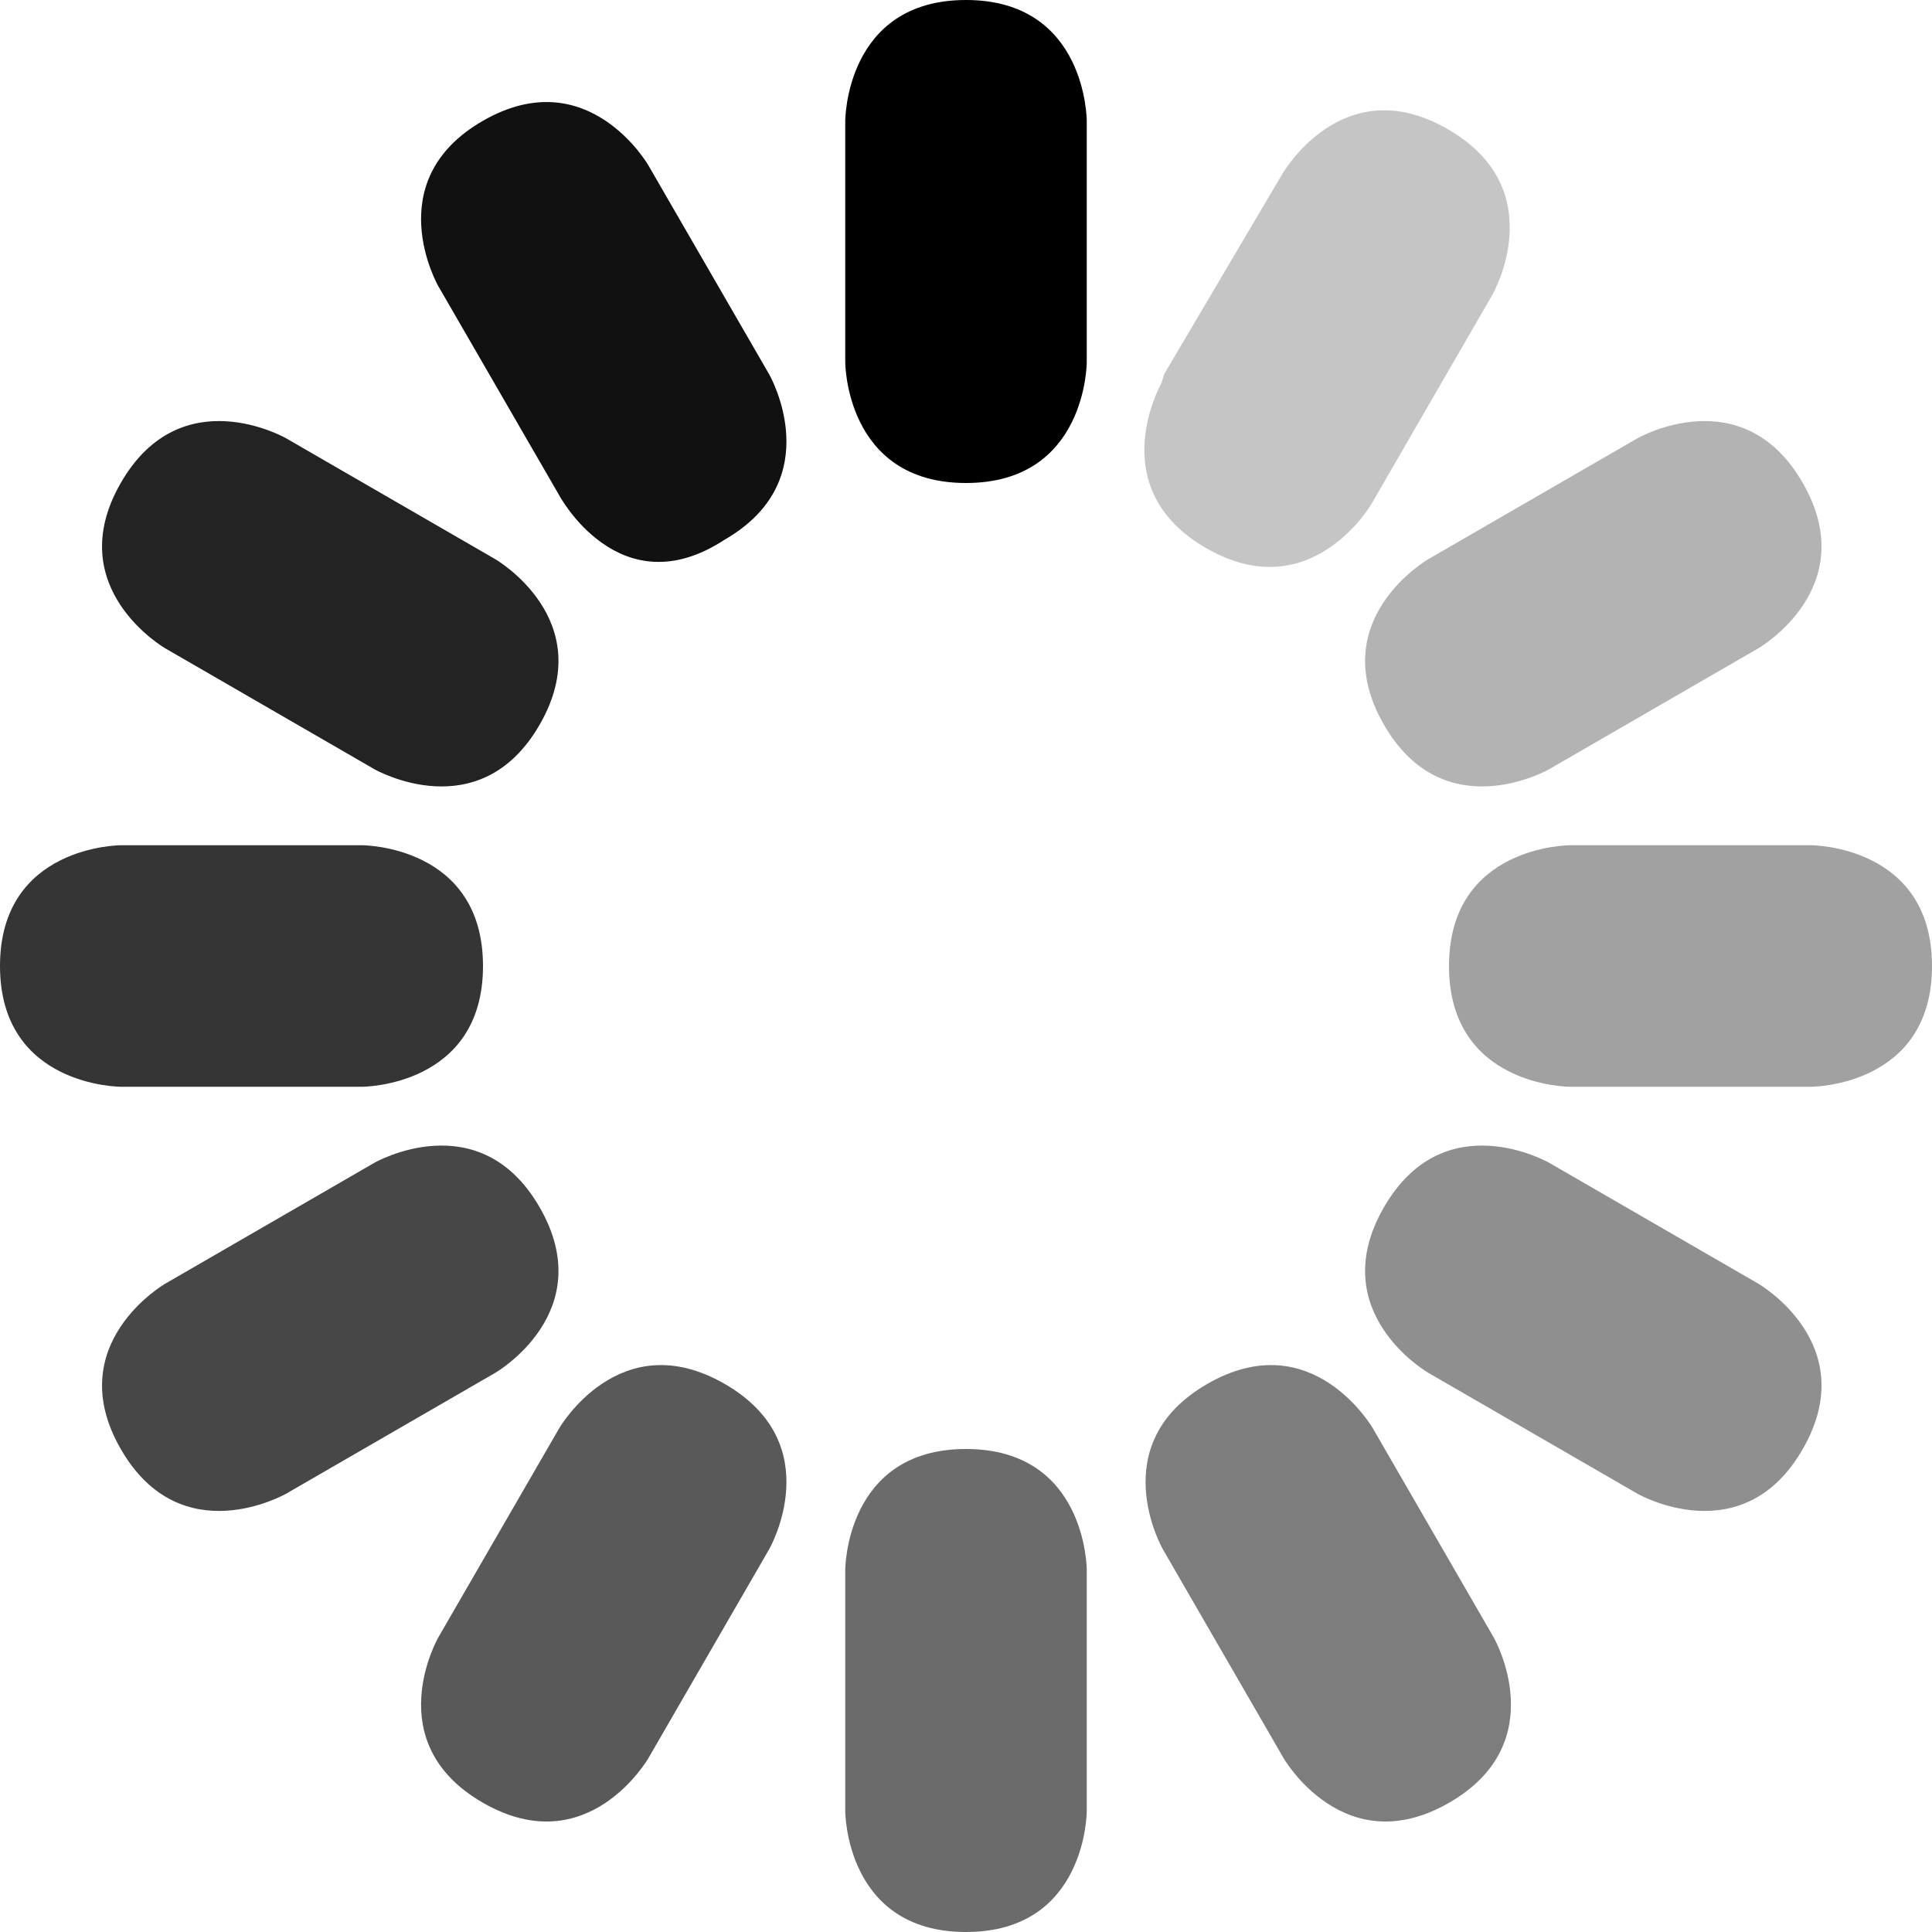
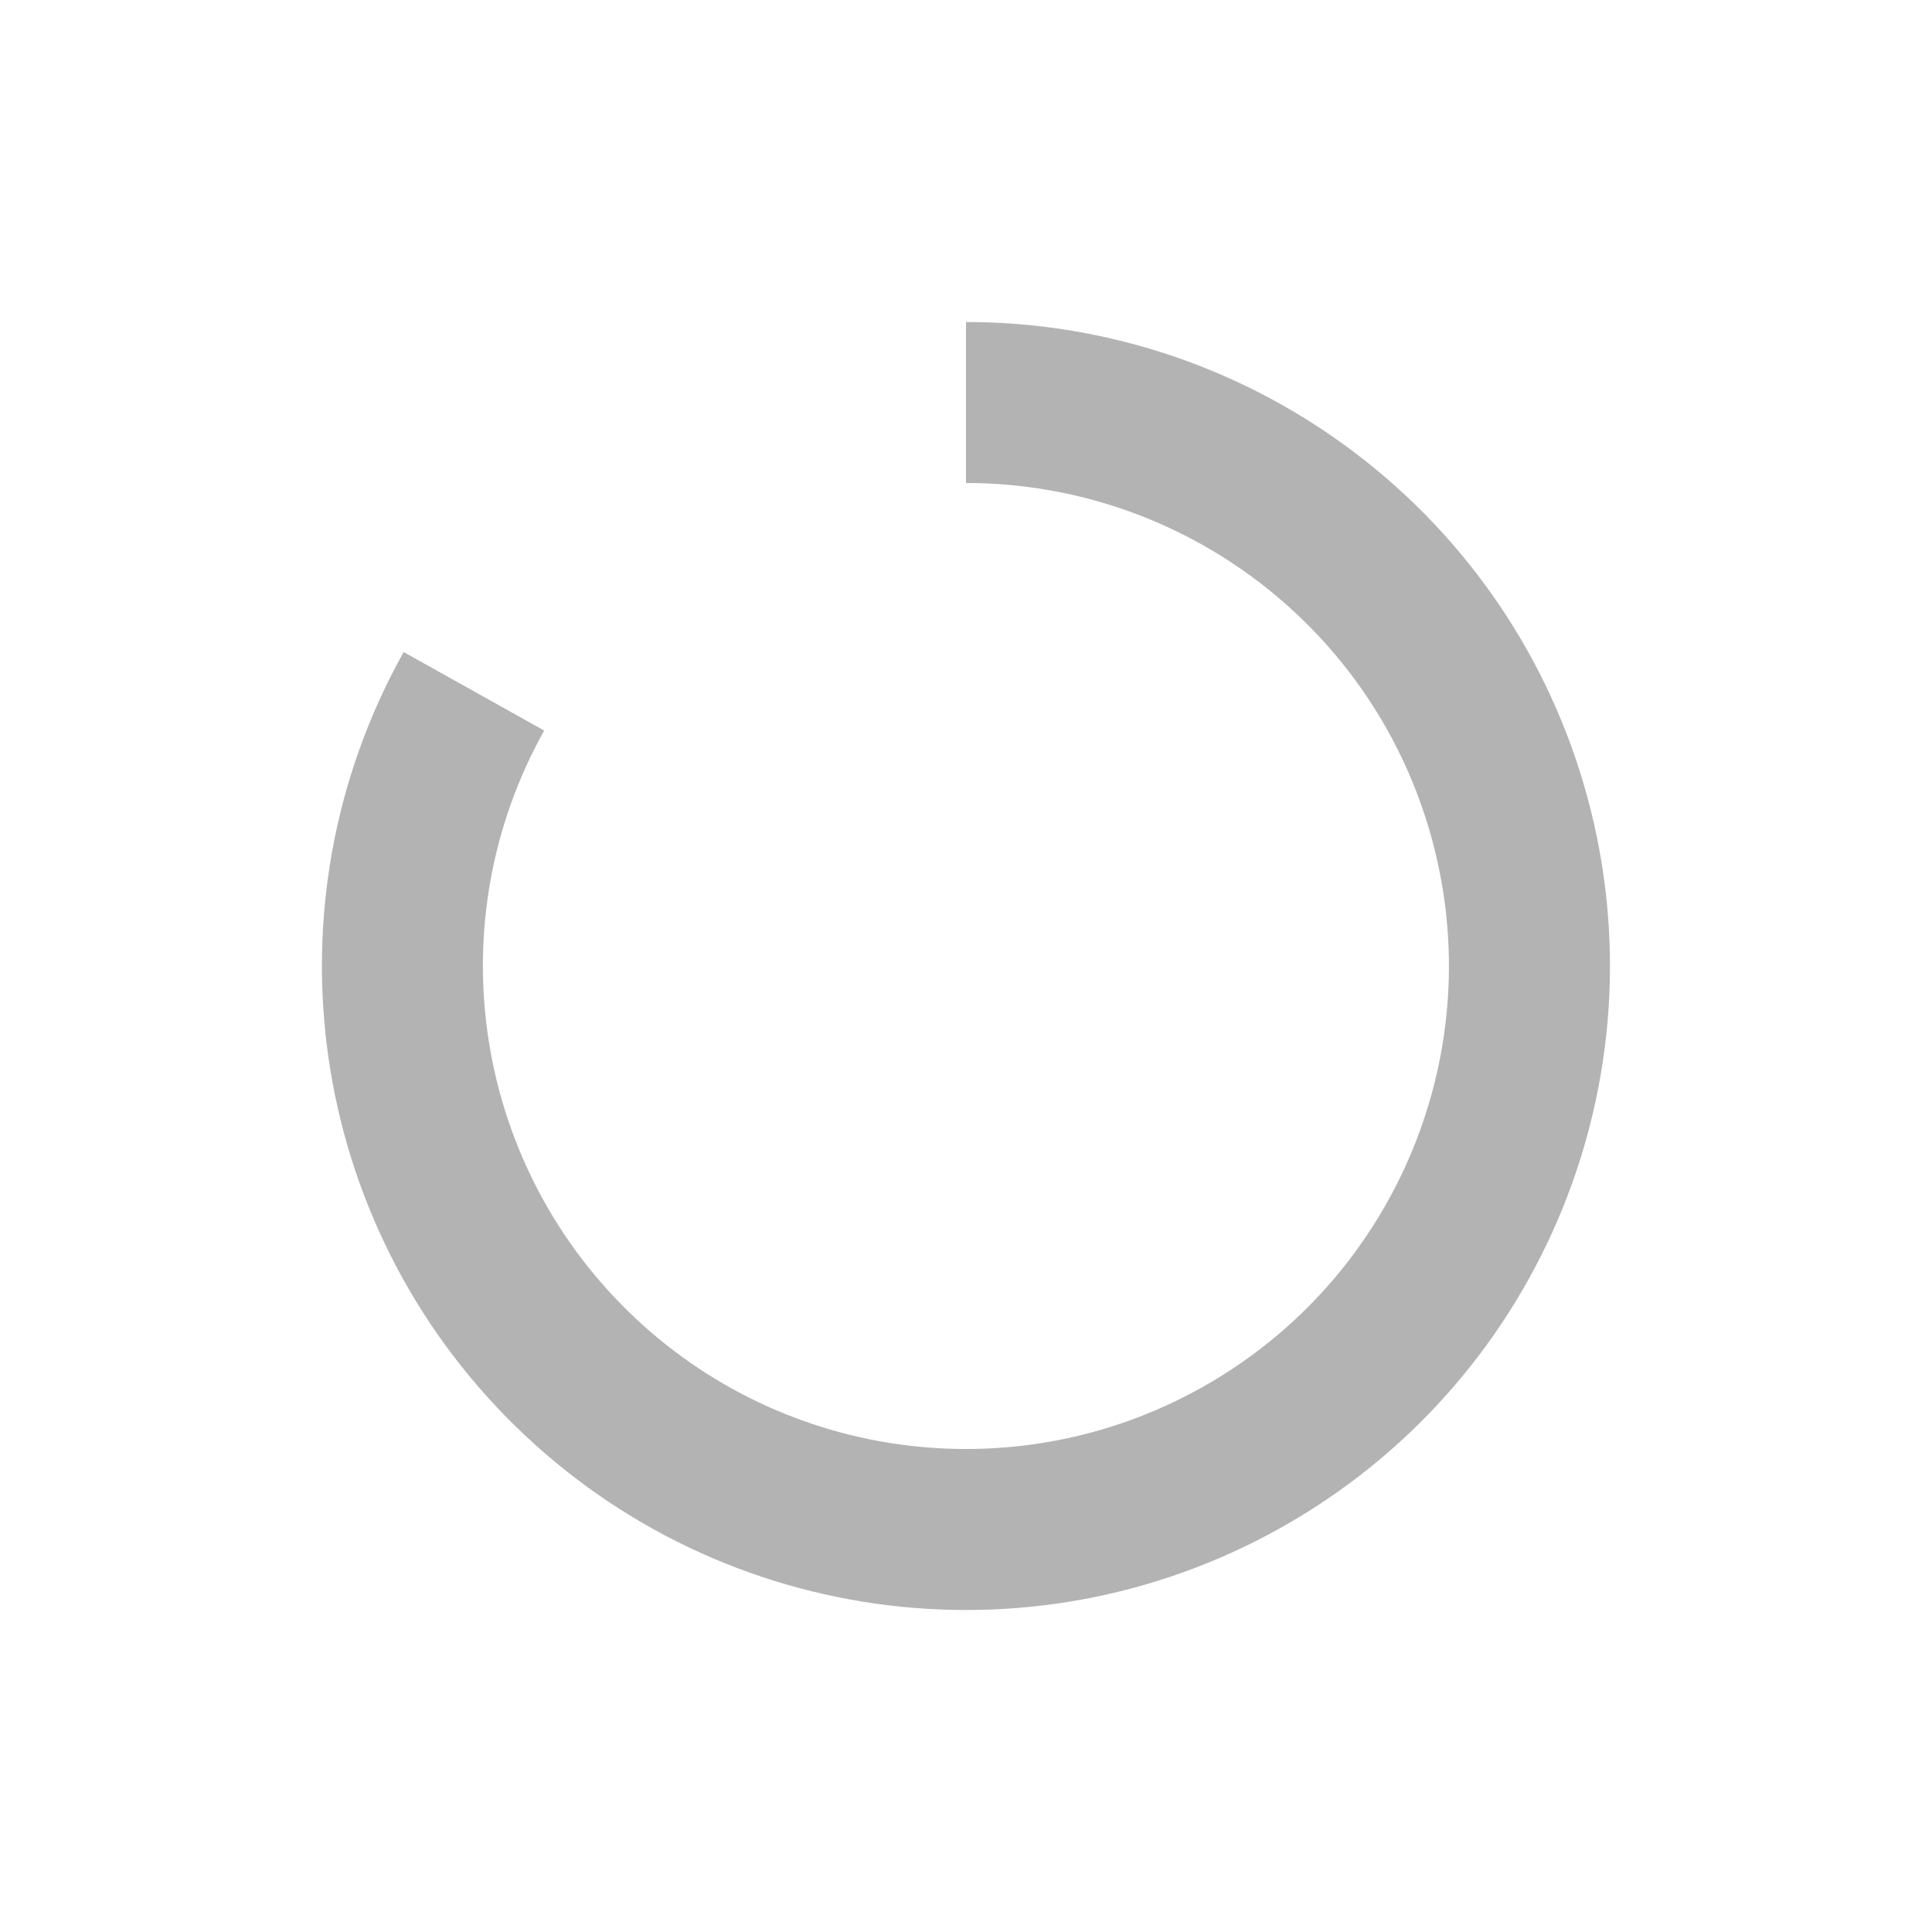
- <svg xmlns="http://www.w3.org/2000/svg" height="16" width="16" style="animation:spinLoadingIcon 1s steps(12,end) infinite">
+ <svg xmlns="http://www.w3.org/2000/svg" t="1662365491320" class="icon" viewBox="0 0 1024 1024" version="1.1" p-id="8411" width="20" height="20">
  <style>@keyframes spinLoadingIcon{to{transform:rotate(360deg)}}</style>
-   <path d="M7 3V1s0-1 1-1 1 1 1 1v2s0 1-1 1-1-1-1-1z" />
-   <path d="M4.63 4.1l-1-1.73S3.13 1.5 4 1c.87-.5 1.37.37 1.37.37l1 1.73s.5.87-.37 1.37c-.87.57-1.37-.37-1.37-.37z" fill-opacity=".93" />
-   <path d="M3.1 6.37l-1.73-1S.5 4.87 1 4c.5-.87 1.37-.37 1.37-.37l1.73 1s.87.5.37 1.37c-.5.87-1.37.37-1.37.37z" fill-opacity=".86" />
-   <path d="M3 9H1S0 9 0 8s1-1 1-1h2s1 0 1 1-1 1-1 1z" fill-opacity=".79" />
-   <path d="M4.1 11.37l-1.73 1S1.5 12.87 1 12c-.5-.87.37-1.37.37-1.37l1.73-1s.87-.5 1.37.37c.5.87-.37 1.37-.37 1.37z" fill-opacity=".72" />
-   <path d="M3.63 13.56l1-1.73s.5-.87 1.37-.37c.87.5.37 1.37.37 1.37l-1 1.73s-.5.87-1.37.37c-.87-.5-.37-1.37-.37-1.37z" fill-opacity=".65" />
-   <path d="M7 15v-2s0-1 1-1 1 1 1 1v2s0 1-1 1-1-1-1-1z" fill-opacity=".58" />
-   <path d="M10.63 14.56l-1-1.73s-.5-.87.37-1.37c.87-.5 1.37.37 1.37.37l1 1.73s.5.87-.37 1.37c-.87.5-1.37-.37-1.37-.37z" fill-opacity=".51" />
-   <path d="M13.56 12.37l-1.73-1s-.87-.5-.37-1.37c.5-.87 1.37-.37 1.37-.37l1.73 1s.87.5.37 1.37c-.5.87-1.37.37-1.37.37z" fill-opacity=".44" />
-   <path d="M15 9h-2s-1 0-1-1 1-1 1-1h2s1 0 1 1-1 1-1 1z" fill-opacity=".37" />
-   <path d="M14.56 5.37l-1.73 1s-.87.5-1.37-.37c-.5-.87.37-1.37.37-1.37l1.73-1s.87-.5 1.37.37c.5.87-.37 1.37-.37 1.37z" fill-opacity=".3" />
-   <path d="M9.64 3.1l.98-1.66s.5-.874 1.37-.37c.87.5.37 1.37.37 1.37l-1 1.73s-.5.87-1.37.37c-.87-.5-.37-1.37-.37-1.37z" fill-opacity=".23" />
+   <path d="M512 170.667v85.333a256 256 0 1 1-223.573 131.2L213.931 345.6A341.333 341.333 0 1 0 512 170.667z" fill="#000000" opacity=".3" p-id="8412" />
</svg>
